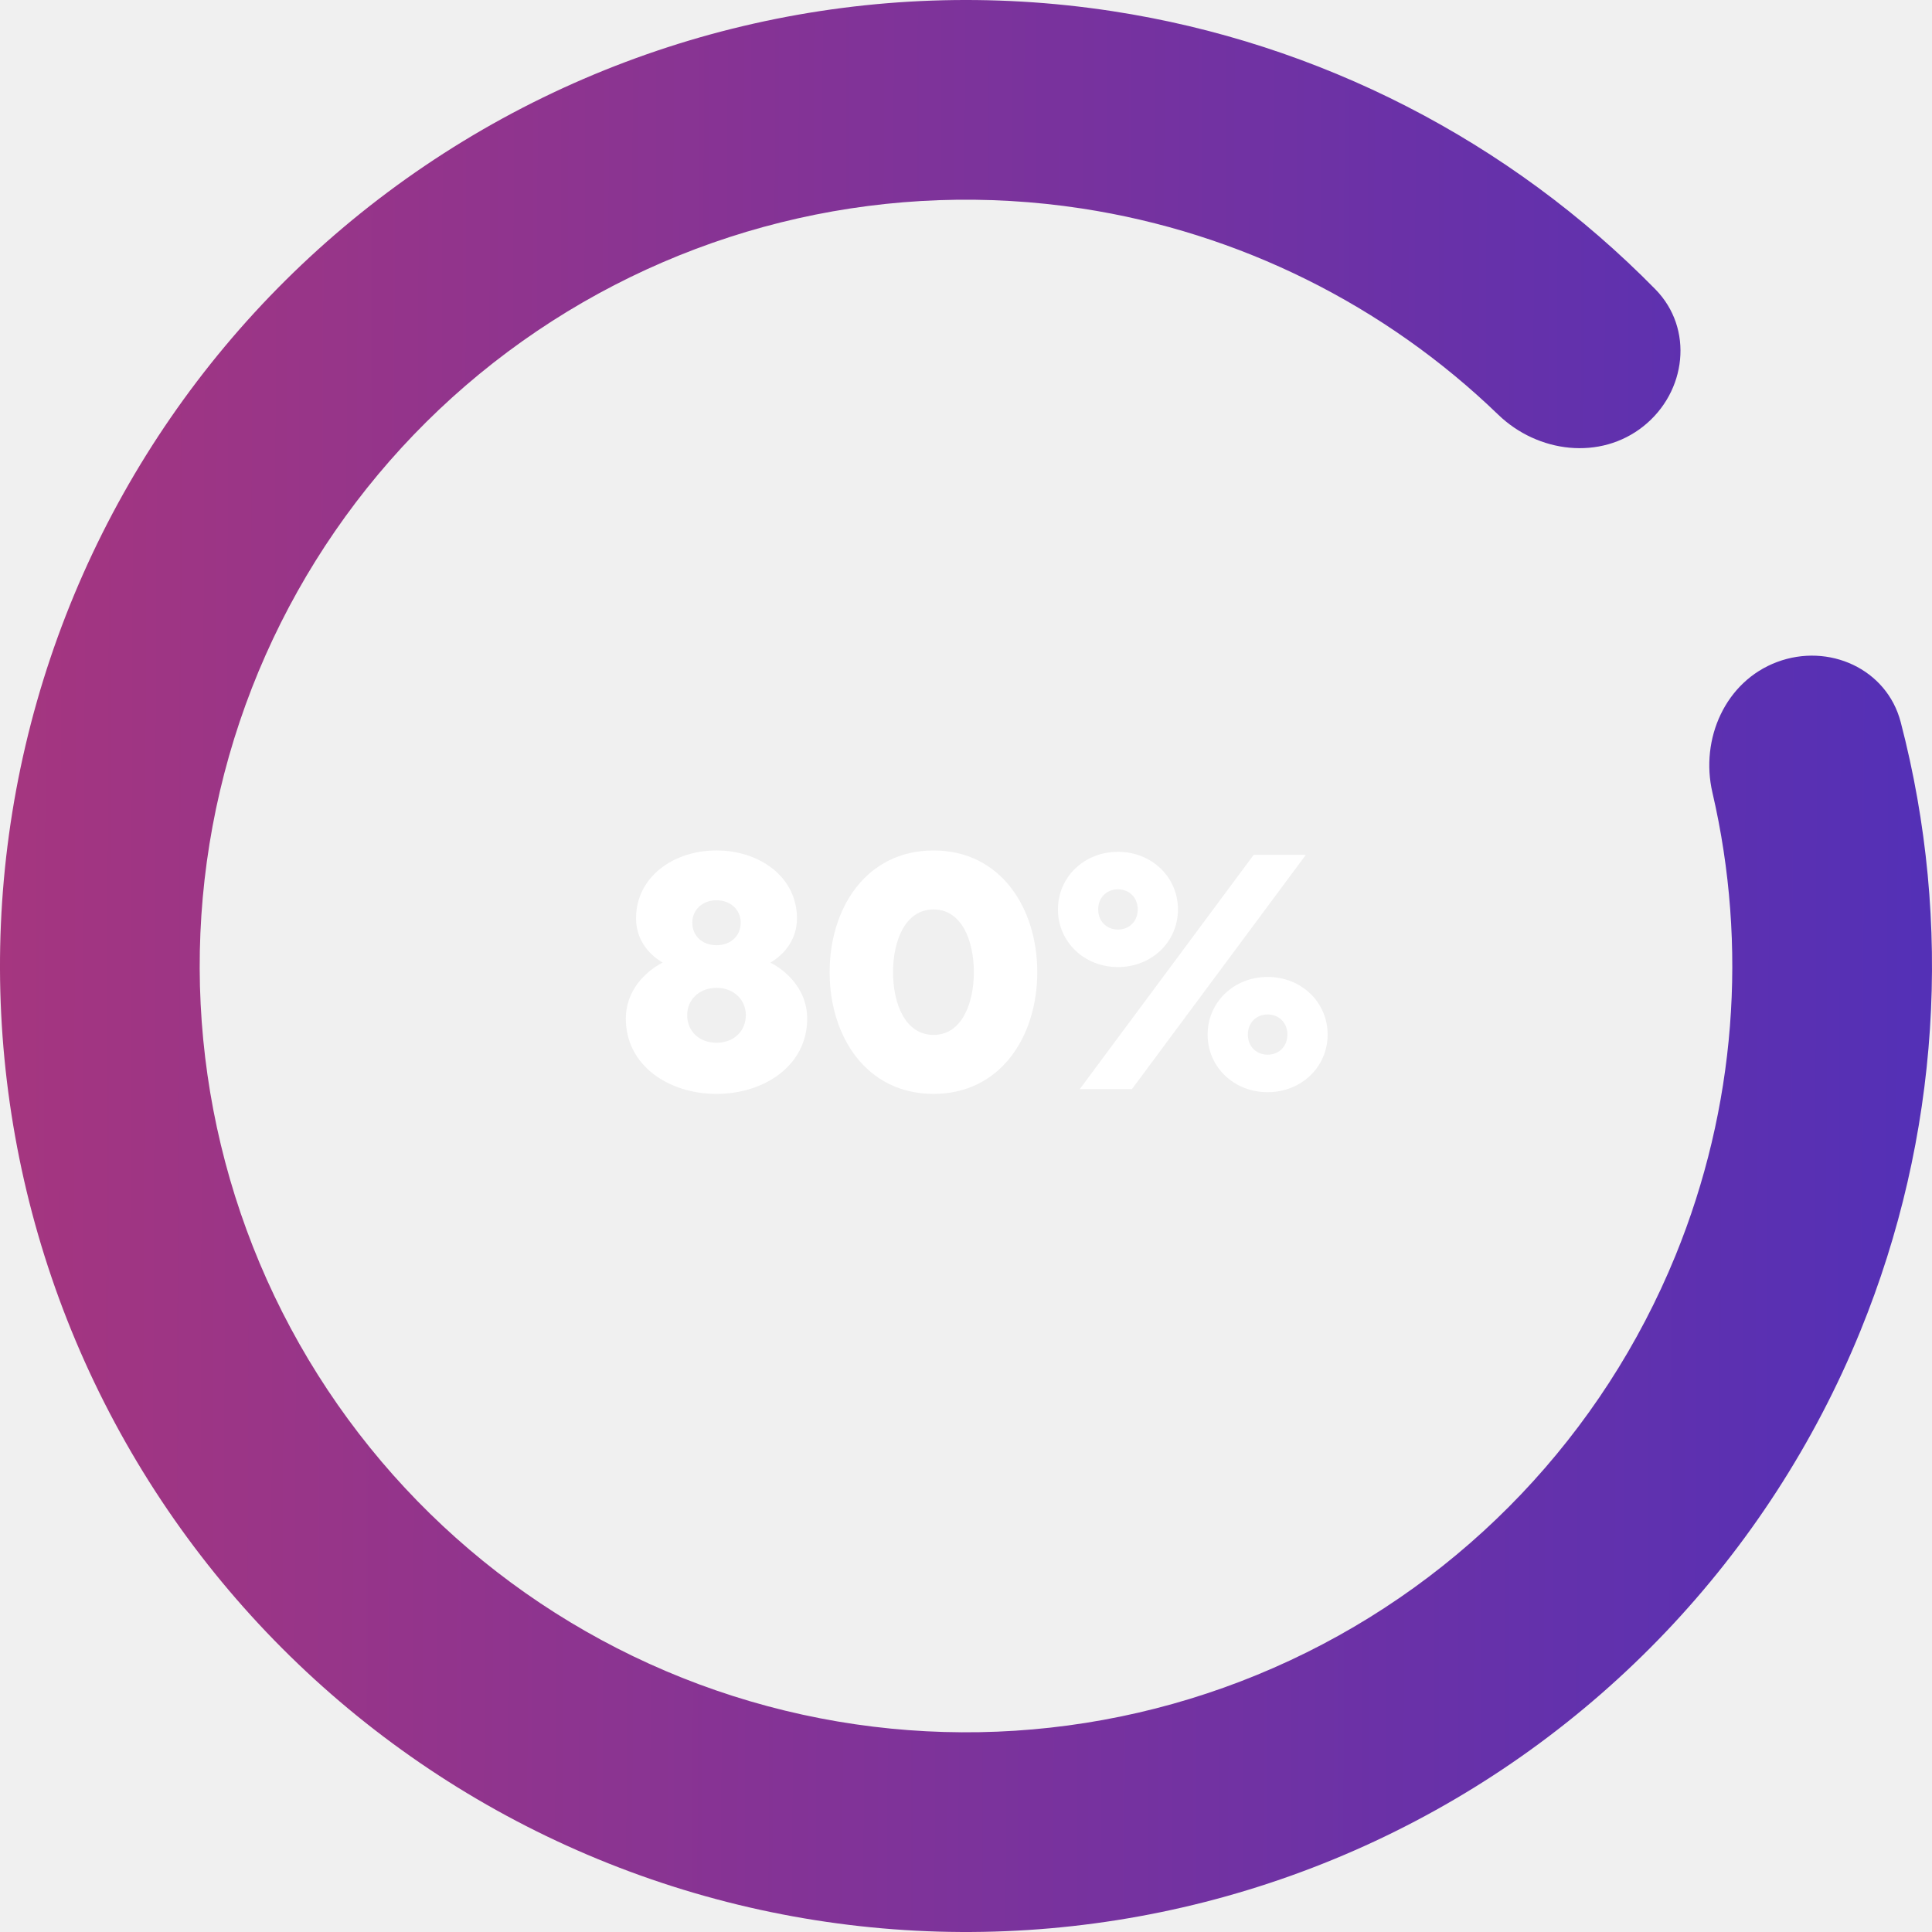
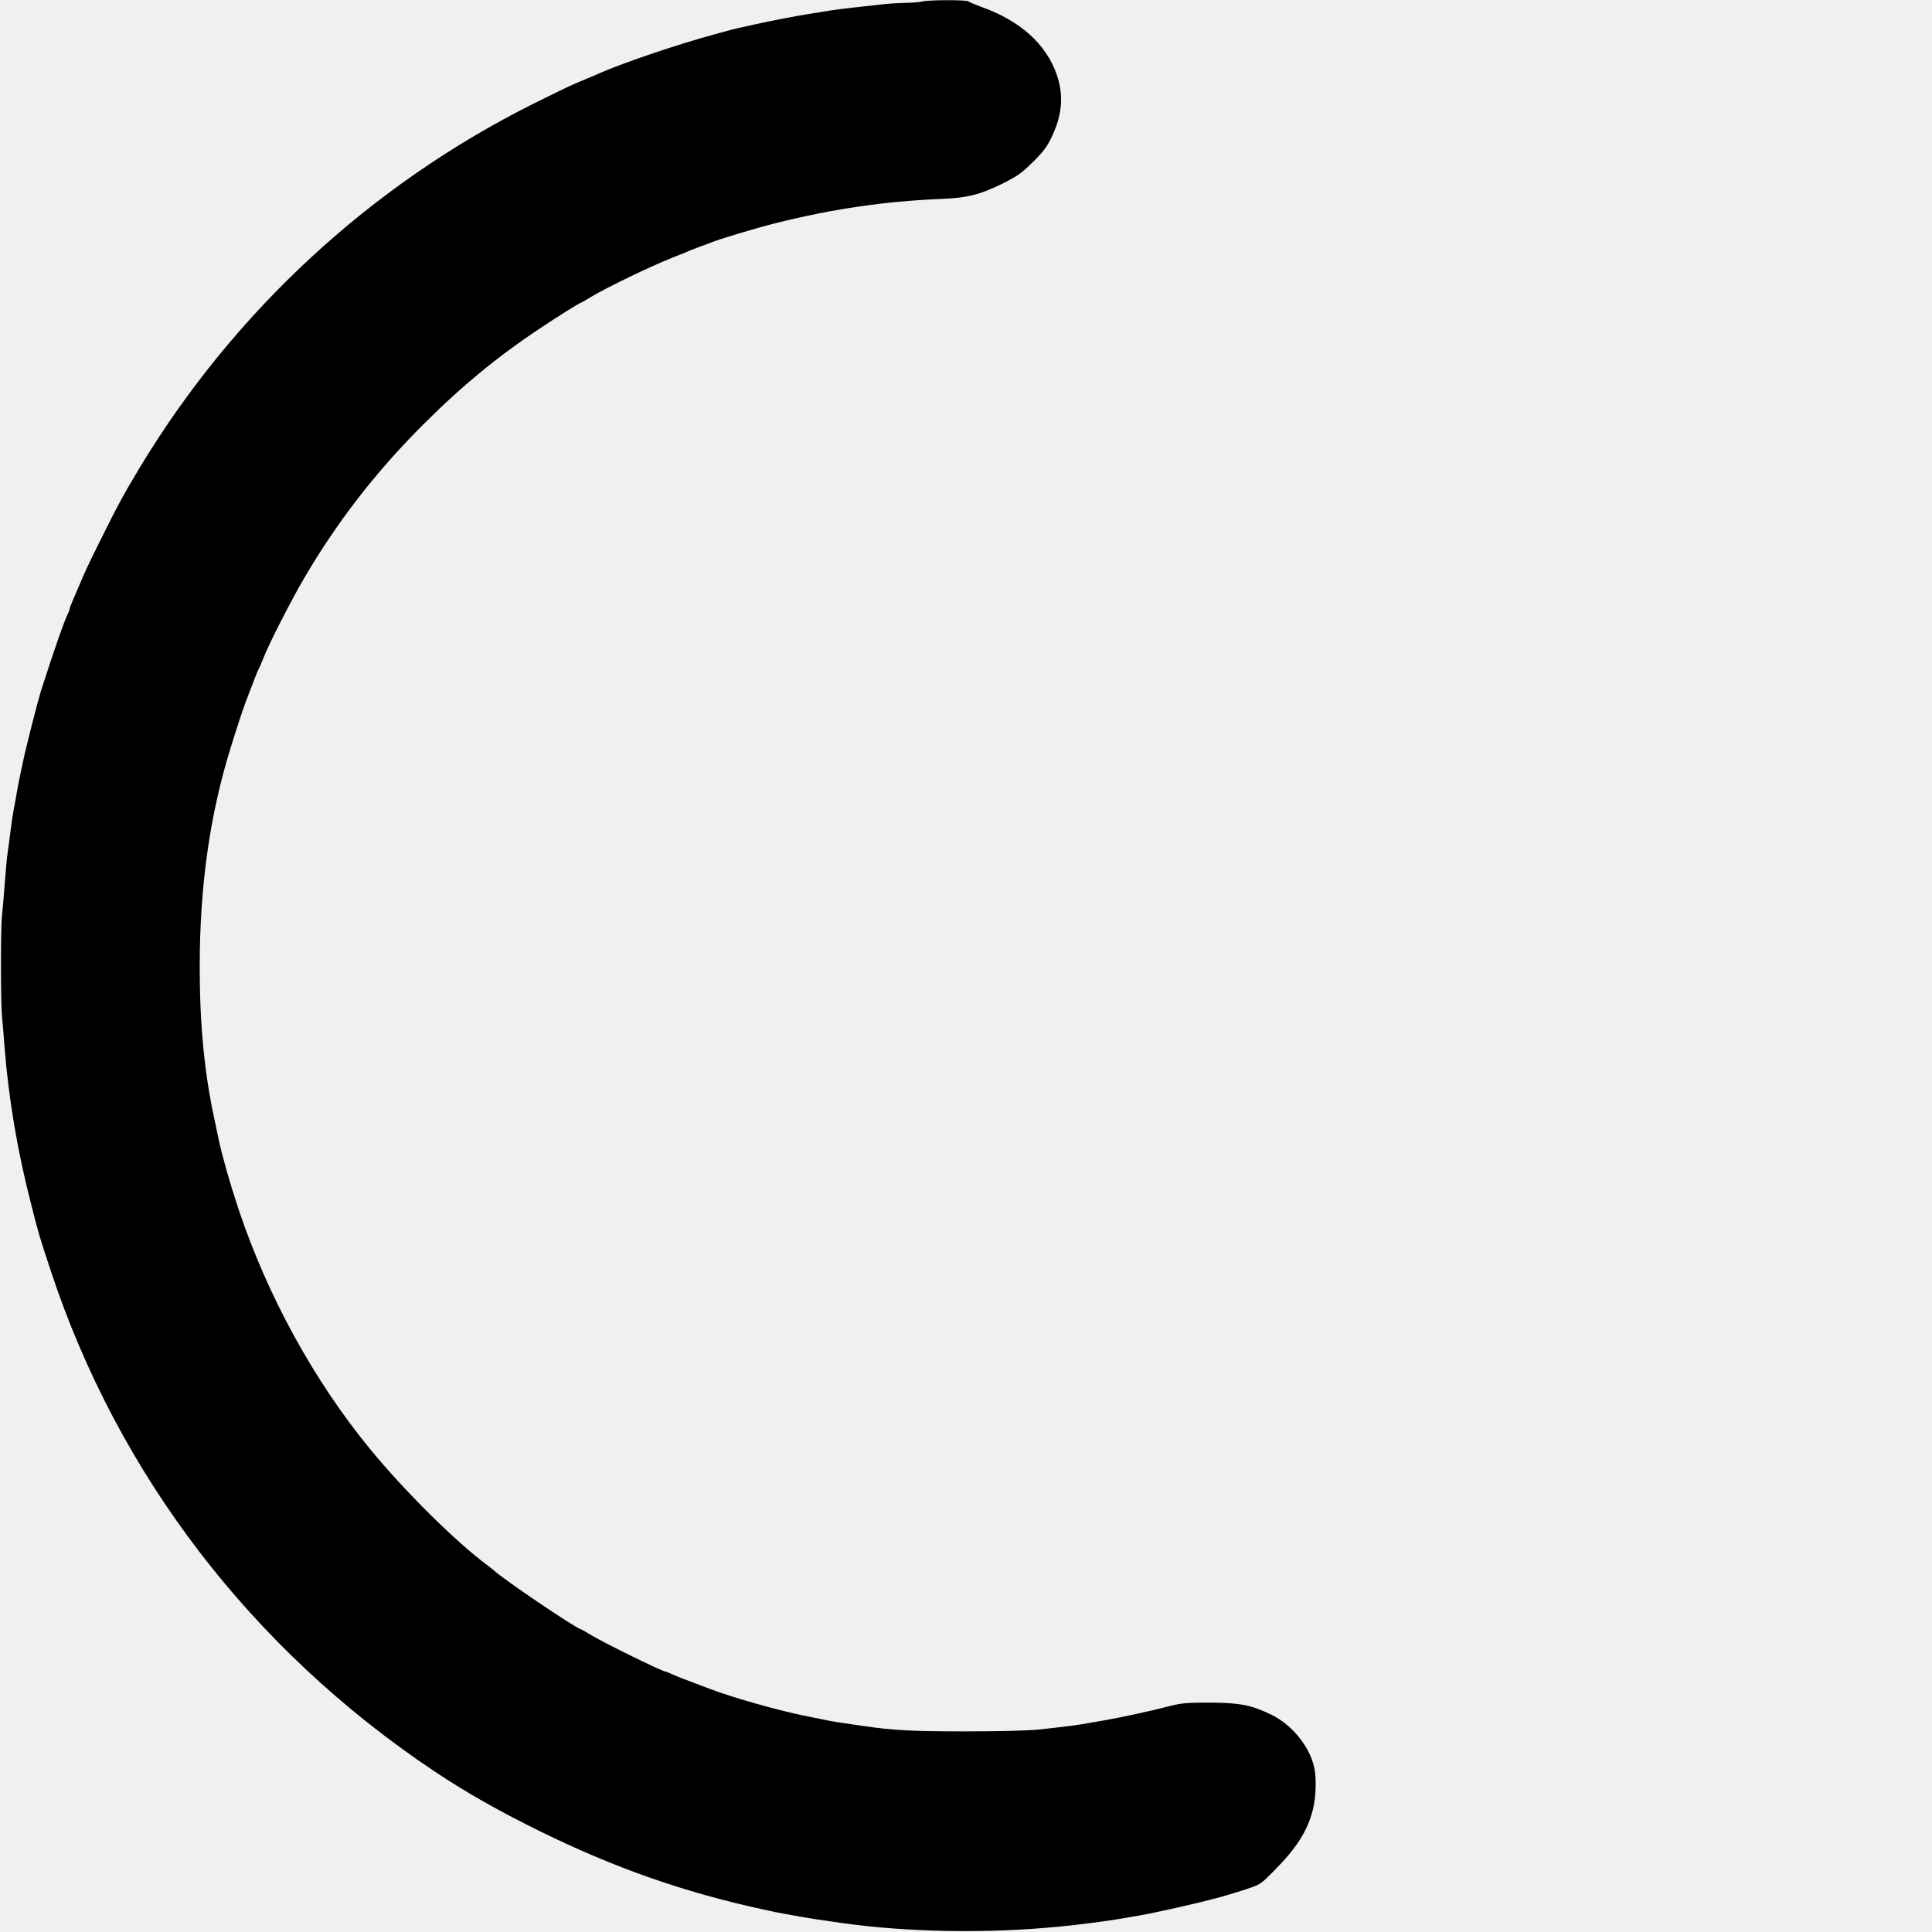
- <svg xmlns="http://www.w3.org/2000/svg" width="204" height="204" viewBox="0 0 204 204" fill="none">
-   <path d="M187.639 69.902C193.092 67.859 199.226 70.614 200.696 76.248C206.238 97.486 204.802 120.051 196.436 140.546C186.737 164.31 168.435 183.543 145.182 194.409C121.928 205.275 95.433 206.975 70.982 199.169C46.531 191.364 25.921 174.628 13.264 152.299C0.607 129.97 -3.166 103.69 2.696 78.702C8.559 53.713 23.627 31.854 44.894 17.484C66.161 3.114 92.064 -2.709 117.435 1.175C139.317 4.524 159.415 14.883 174.791 30.547C178.869 34.702 178.083 41.38 173.529 45.009C168.975 48.637 162.385 47.827 158.195 43.783C146.212 32.215 130.877 24.564 114.244 22.018C94.118 18.937 73.57 23.557 56.699 34.956C39.829 46.355 27.876 63.696 23.225 83.518C18.574 103.34 21.568 124.188 31.608 141.901C41.649 159.614 57.998 172.89 77.394 179.082C96.791 185.274 117.809 183.925 136.255 175.305C154.701 166.686 169.219 151.429 176.914 132.578C183.273 116.999 184.584 99.912 180.815 83.688C179.497 78.016 182.187 71.946 187.639 69.902Z" fill="url(#paint0_linear_16_344)" />
-   <path d="M75.656 89.8C71.048 89.8 67.16 92.644 67.16 96.964C67.16 99.016 68.276 100.636 69.968 101.644C68.06 102.616 66.08 104.668 66.08 107.548C66.08 112.552 70.652 115.504 75.656 115.504C80.66 115.504 85.232 112.552 85.232 107.548C85.232 104.668 83.252 102.616 81.344 101.644C83.036 100.636 84.152 99.016 84.152 96.964C84.152 92.644 80.264 89.8 75.656 89.8ZM78.752 107.188C78.752 108.88 77.492 110.104 75.656 110.104C73.82 110.104 72.56 108.88 72.56 107.188C72.56 105.568 73.82 104.308 75.656 104.308C77.492 104.308 78.752 105.568 78.752 107.188ZM75.656 95.056C77.096 95.056 78.212 96.028 78.212 97.432C78.212 98.836 77.132 99.808 75.656 99.808C74.18 99.808 73.1 98.836 73.1 97.432C73.1 96.028 74.216 95.056 75.656 95.056ZM109.525 102.652C109.525 95.848 105.637 89.8 98.581 89.8C91.489 89.8 87.601 95.848 87.601 102.652C87.601 109.456 91.489 115.504 98.581 115.504C105.637 115.504 109.525 109.456 109.525 102.652ZM102.829 102.652C102.829 106 101.533 109.276 98.581 109.276C95.593 109.276 94.297 106 94.297 102.652C94.297 99.304 95.593 96.028 98.581 96.028C101.533 96.028 102.829 99.304 102.829 102.652ZM124.381 96.028C124.381 92.608 121.609 89.944 118.045 89.944C114.481 89.944 111.709 92.608 111.709 96.028C111.709 99.448 114.481 102.112 118.045 102.112C121.609 102.112 124.381 99.448 124.381 96.028ZM120.133 96.028C120.133 97.288 119.233 98.152 118.045 98.152C116.857 98.152 115.957 97.288 115.957 96.028C115.957 94.768 116.857 93.904 118.045 93.904C119.233 93.904 120.133 94.768 120.133 96.028ZM137.881 90.268H132.373L114.013 115H119.521L137.881 90.268ZM127.513 109.24C127.513 112.66 130.285 115.324 133.849 115.324C137.413 115.324 140.185 112.66 140.185 109.24C140.185 105.82 137.413 103.156 133.849 103.156C130.285 103.156 127.513 105.82 127.513 109.24ZM131.761 109.24C131.761 107.98 132.661 107.116 133.849 107.116C135.037 107.116 135.937 107.98 135.937 109.24C135.937 110.5 135.037 111.364 133.849 111.364C132.661 111.364 131.761 110.5 131.761 109.24Z" fill="white" />
-   <defs>
-     <linearGradient id="paint0_linear_16_344" x1="-12.435" y1="91.215" x2="228.124" y2="92.098" gradientUnits="userSpaceOnUse">
-       <stop stop-color="#AA367C" />
-       <stop offset="1" stop-color="#4A2FBD" />
-     </linearGradient>
-   </defs>
+ <svg xmlns="http://www.w3.org/2000/svg" version="1.0" width="1276pt" height="1276pt" viewBox="0 0 1276 1276" preserveAspectRatio="xMidYMid meet">
+   <g transform="translate(0,1276) scale(0.1,-0.1)" fill="#000000" stroke="none">
+     <path d="M6090 12750 c-14 -4 -63 -8 -110 -9 -47 -1 -121 -5 -165 -11 -44 -5 -125 -14 -180 -20 -55 -6 -125 -15 -155 -20 -30 -5 -89 -14 -130 -21 -69 -10 -276 -50 -360 -69 -19 -4 -57 -13 -85 -19 -51 -11 -75 -17 -180 -46 -248 -67 -628 -196 -780 -265 -22 -10 -58 -25 -80 -34 -22 -9 -58 -24 -80 -34 -22 -9 -142 -67 -266 -129 -1070 -536 -1970 -1367 -2591 -2393 -106 -176 -146 -248 -256 -470 -92 -185 -109 -221 -148 -315 -9 -22 -27 -64 -40 -93 -13 -29 -24 -57 -24 -62 0 -6 -4 -18 -9 -28 -23 -42 -93 -242 -181 -517 -21 -68 -100 -375 -119 -470 -7 -33 -16 -78 -21 -100 -5 -22 -14 -69 -20 -105 -6 -36 -15 -85 -20 -110 -5 -25 -14 -85 -20 -135 -6 -49 -15 -117 -20 -150 -5 -33 -13 -125 -19 -205 -6 -80 -14 -174 -18 -210 -9 -83 -9 -561 0 -660 4 -41 12 -133 17 -205 27 -343 85 -686 176 -1040 52 -205 49 -194 130 -440 445 -1346 1327 -2497 2529 -3301 211 -141 422 -261 700 -398 492 -242 948 -402 1470 -516 84 -19 102 -22 153 -31 28 -5 78 -14 110 -20 57 -10 105 -17 257 -39 437 -62 958 -71 1435 -25 121 11 344 40 425 55 28 5 79 14 115 20 67 12 81 15 240 50 201 45 319 76 455 121 99 32 101 34 188 122 150 151 222 263 258 405 21 83 25 210 8 282 -31 137 -146 278 -280 344 -133 65 -210 80 -409 81 -152 0 -187 -3 -265 -23 -117 -31 -323 -75 -425 -93 -30 -5 -80 -14 -110 -19 -61 -12 -157 -24 -330 -43 -69 -7 -264 -12 -485 -12 -351 0 -476 7 -670 35 -38 6 -99 15 -135 20 -59 8 -106 17 -270 51 -184 39 -459 117 -610 174 -169 64 -210 79 -247 96 -24 11 -45 19 -48 19 -20 0 -405 189 -491 241 -35 22 -66 39 -68 39 -25 0 -526 339 -576 390 -3 3 -22 18 -42 33 -209 155 -547 490 -774 767 -371 452 -677 1011 -869 1585 -59 178 -106 345 -131 460 -9 44 -20 98 -25 120 -68 308 -100 632 -100 1020 0 533 67 1008 207 1455 33 108 82 256 99 300 54 142 79 206 85 215 4 6 17 37 30 70 40 100 178 371 268 525 214 366 464 690 767 996 268 269 504 465 800 661 117 78 253 163 261 163 2 0 32 17 66 38 104 63 392 202 543 262 44 17 94 37 110 45 17 7 46 18 65 25 19 7 44 16 55 20 65 28 308 101 455 138 374 93 712 142 1080 158 180 7 259 27 410 101 100 50 126 68 201 142 71 70 94 101 127 171 67 140 78 272 32 405 -70 204 -242 359 -503 451 -40 15 -76 30 -81 35 -12 11 -271 10 -306 -1z" />
+   </g>
</svg>
